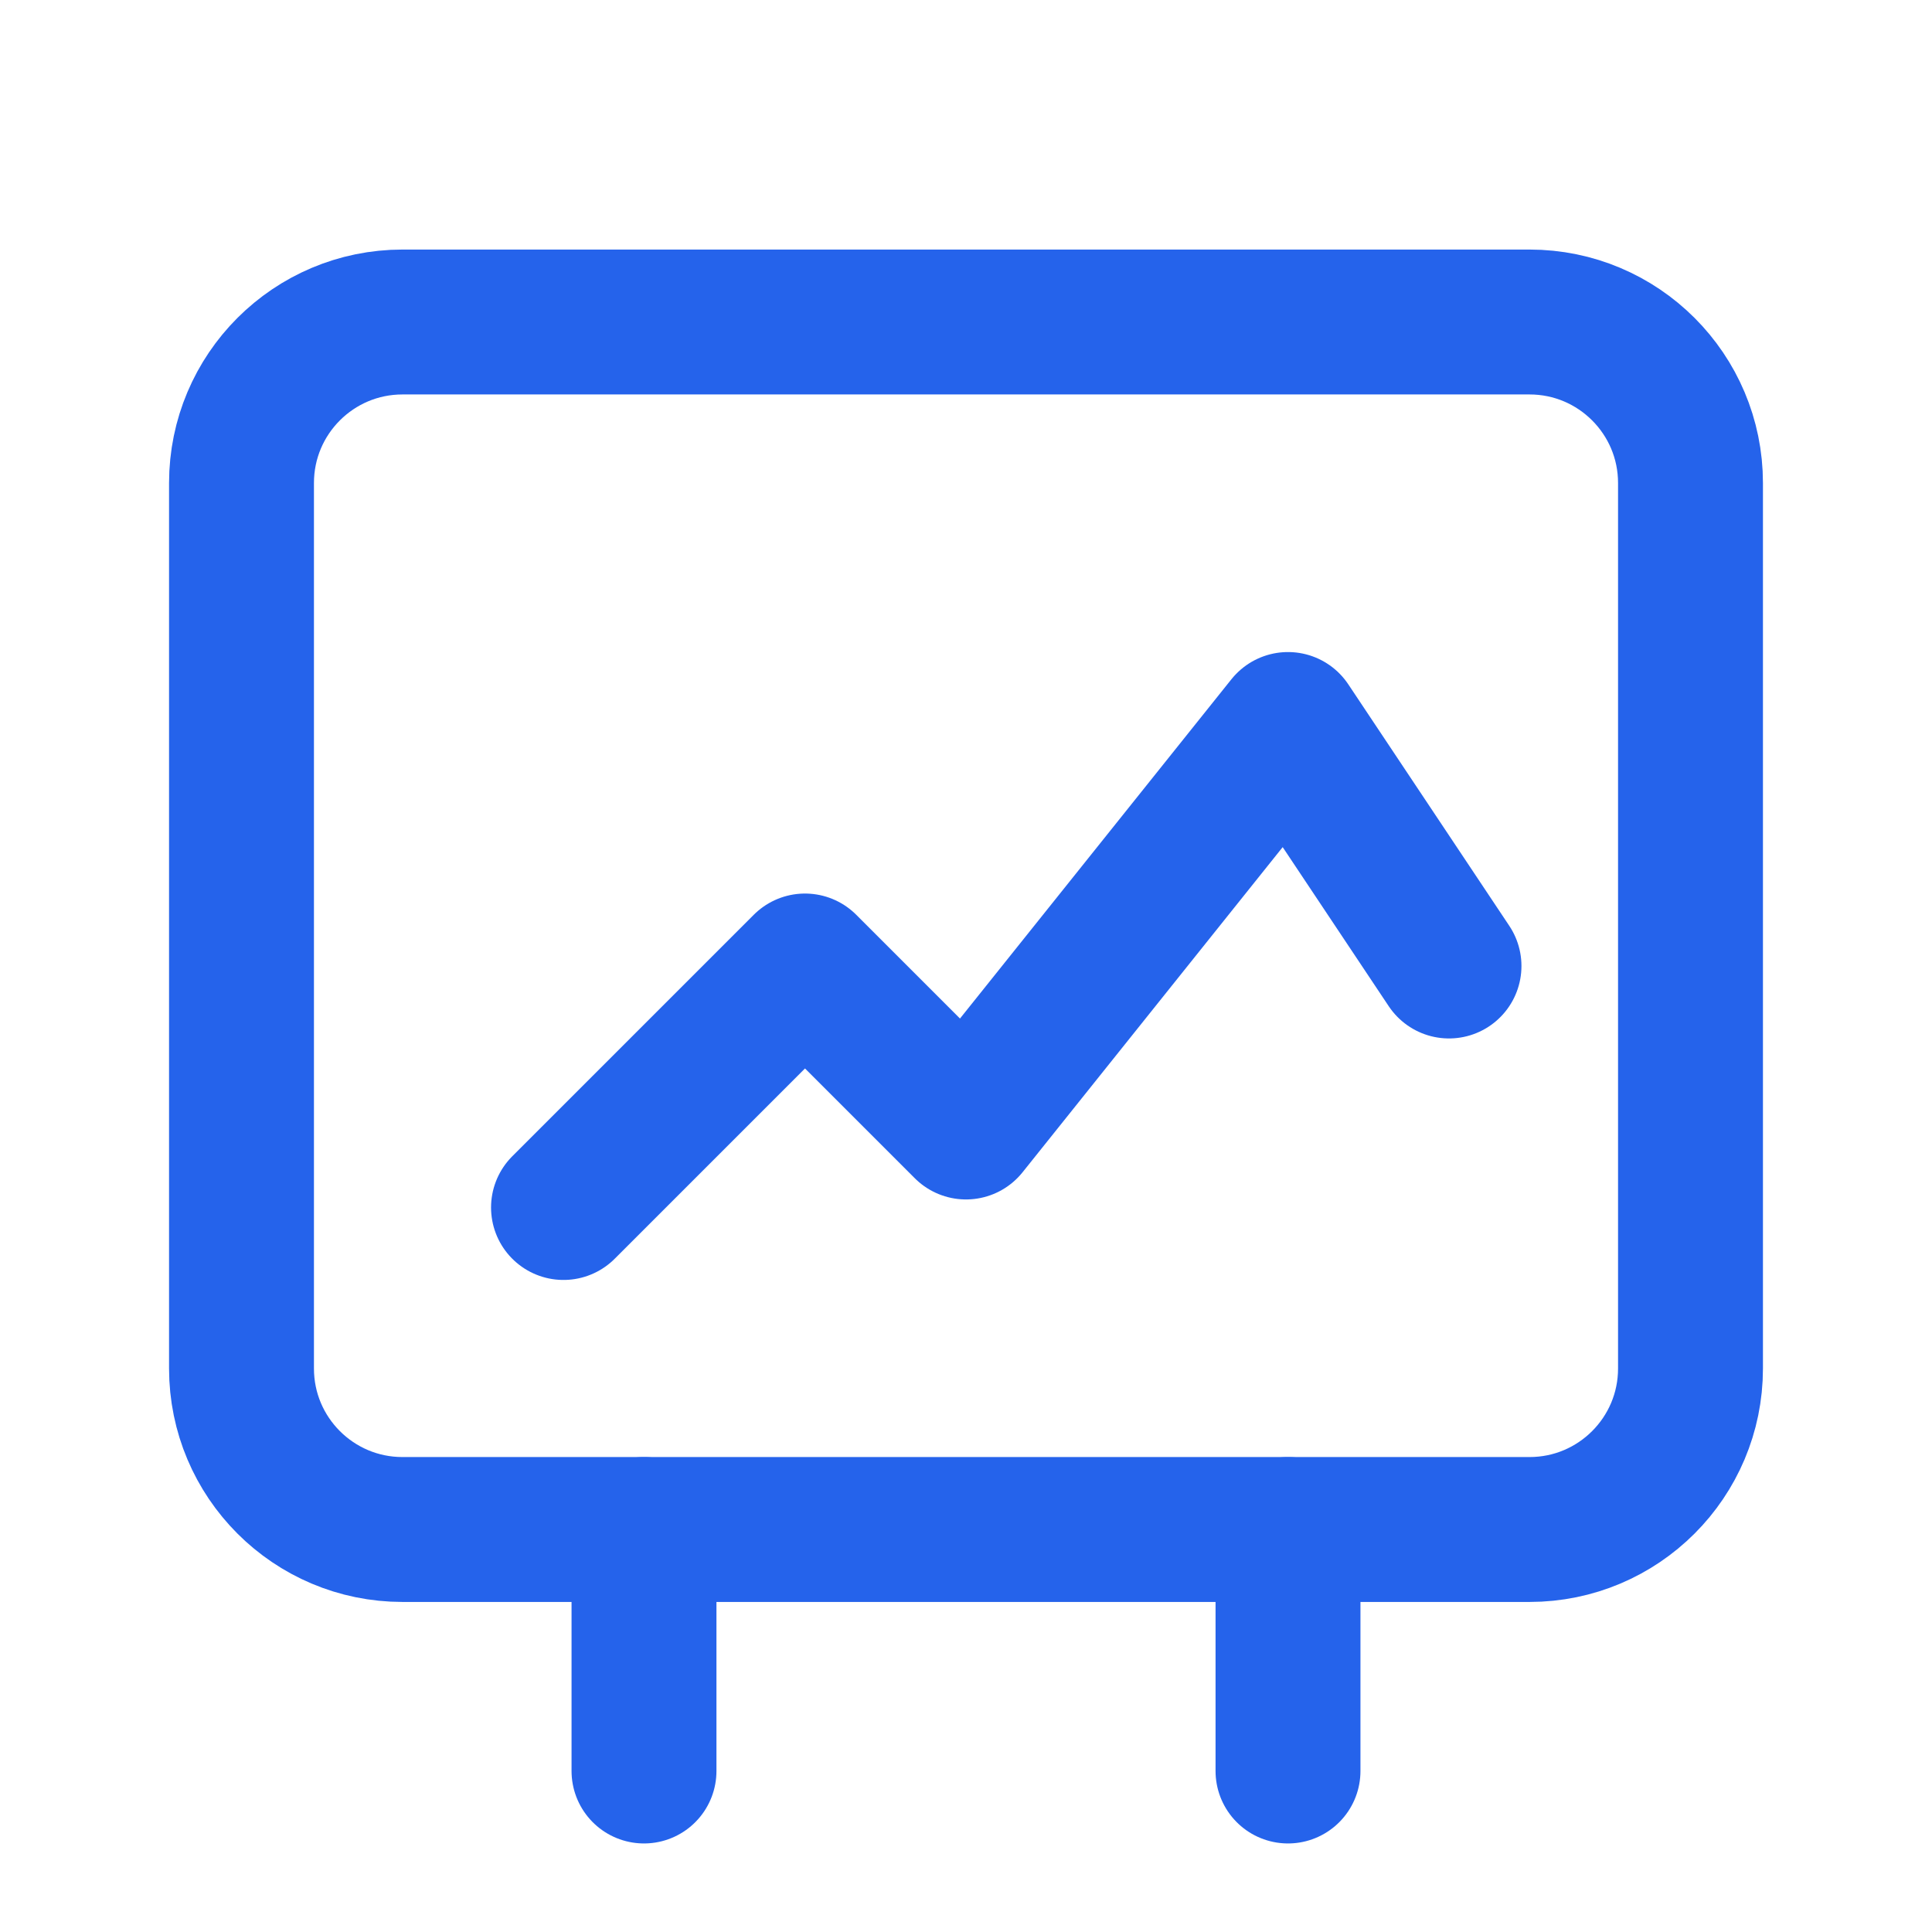
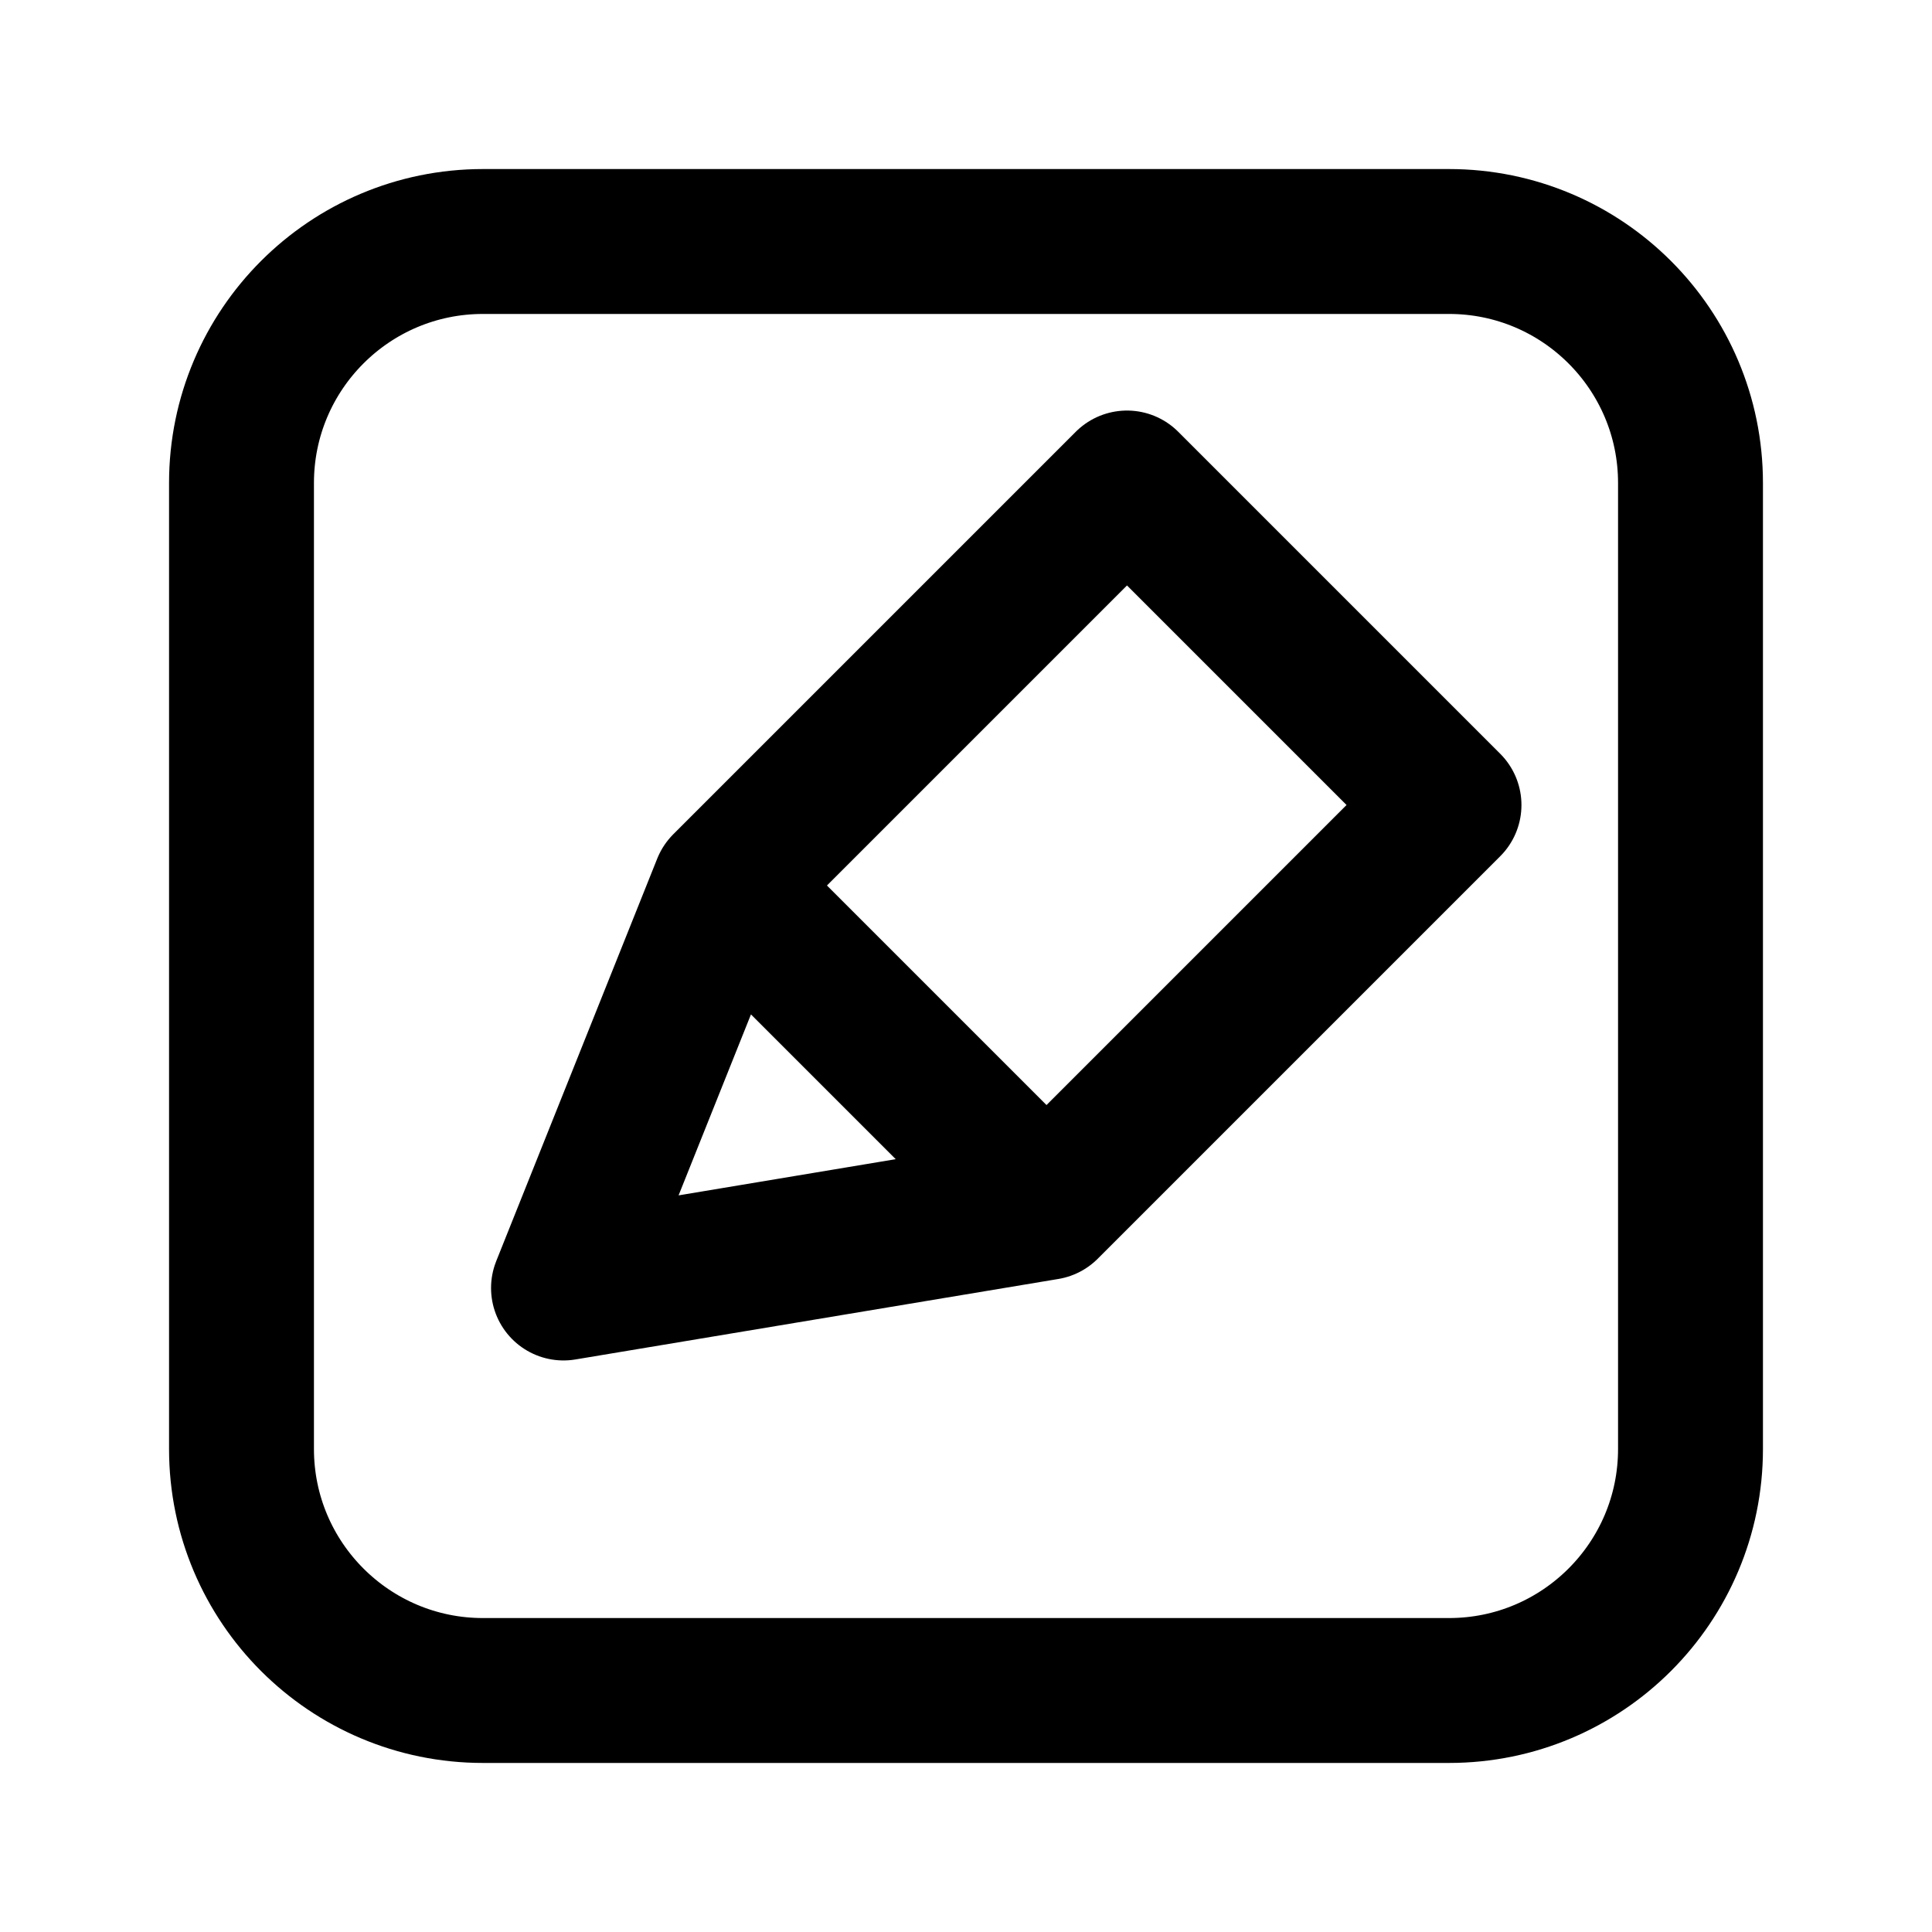
- <svg xmlns="http://www.w3.org/2000/svg" width="24" height="24" viewBox="0 0 24 24" fill="none" stroke="#2563EB" stroke-width="1.8" stroke-linecap="round" stroke-linejoin="round">
-   <rect x="3" y="4" width="18" height="15" rx="2" />
-   <path d="m7 15 3-3 2 2 4-5 2 3M8 22v-3m8 3v-3" />
+ <svg xmlns="http://www.w3.org/2000/svg" width="24" height="24" viewBox="0 0 24 24" fill="none" stroke="#000000" stroke-width="1.8" stroke-linecap="round" stroke-linejoin="round">
+   <rect x="3" y="3" width="18" height="18" rx="3" />
+   <path d="m7 16 2-5 5-5 4 4-5 5-6 1ZM9 11l4 4" />
</svg>
